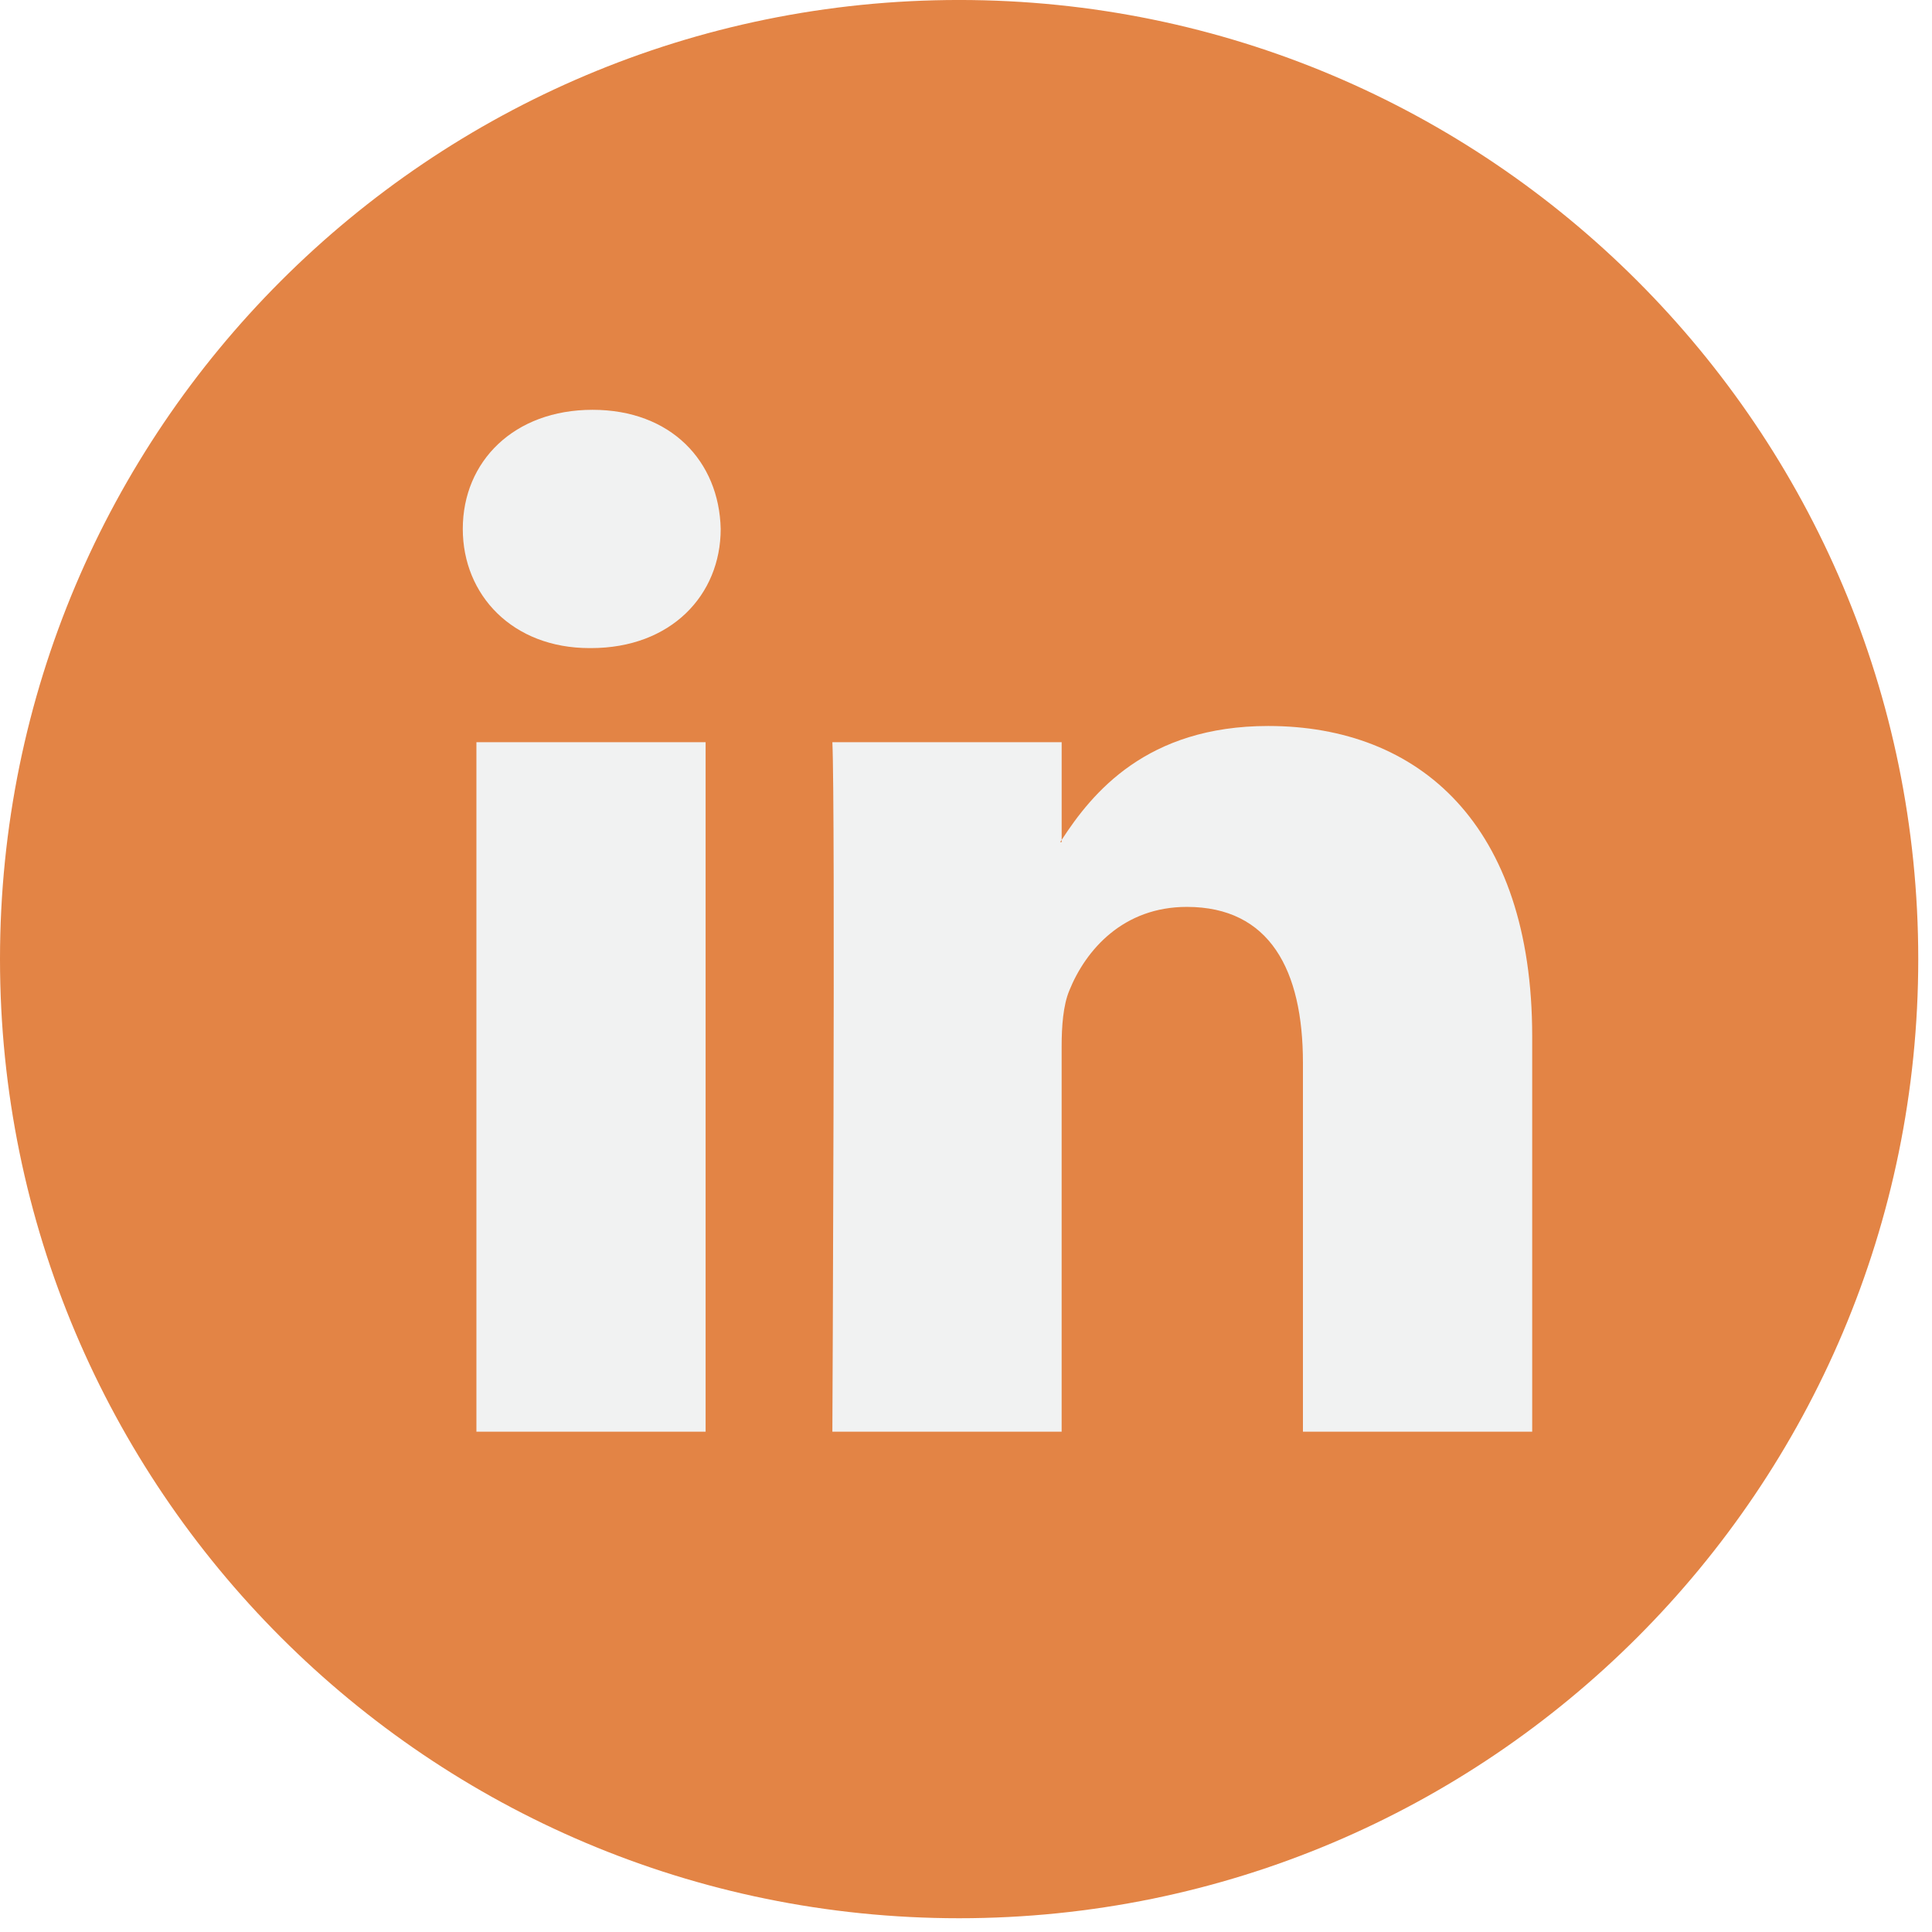
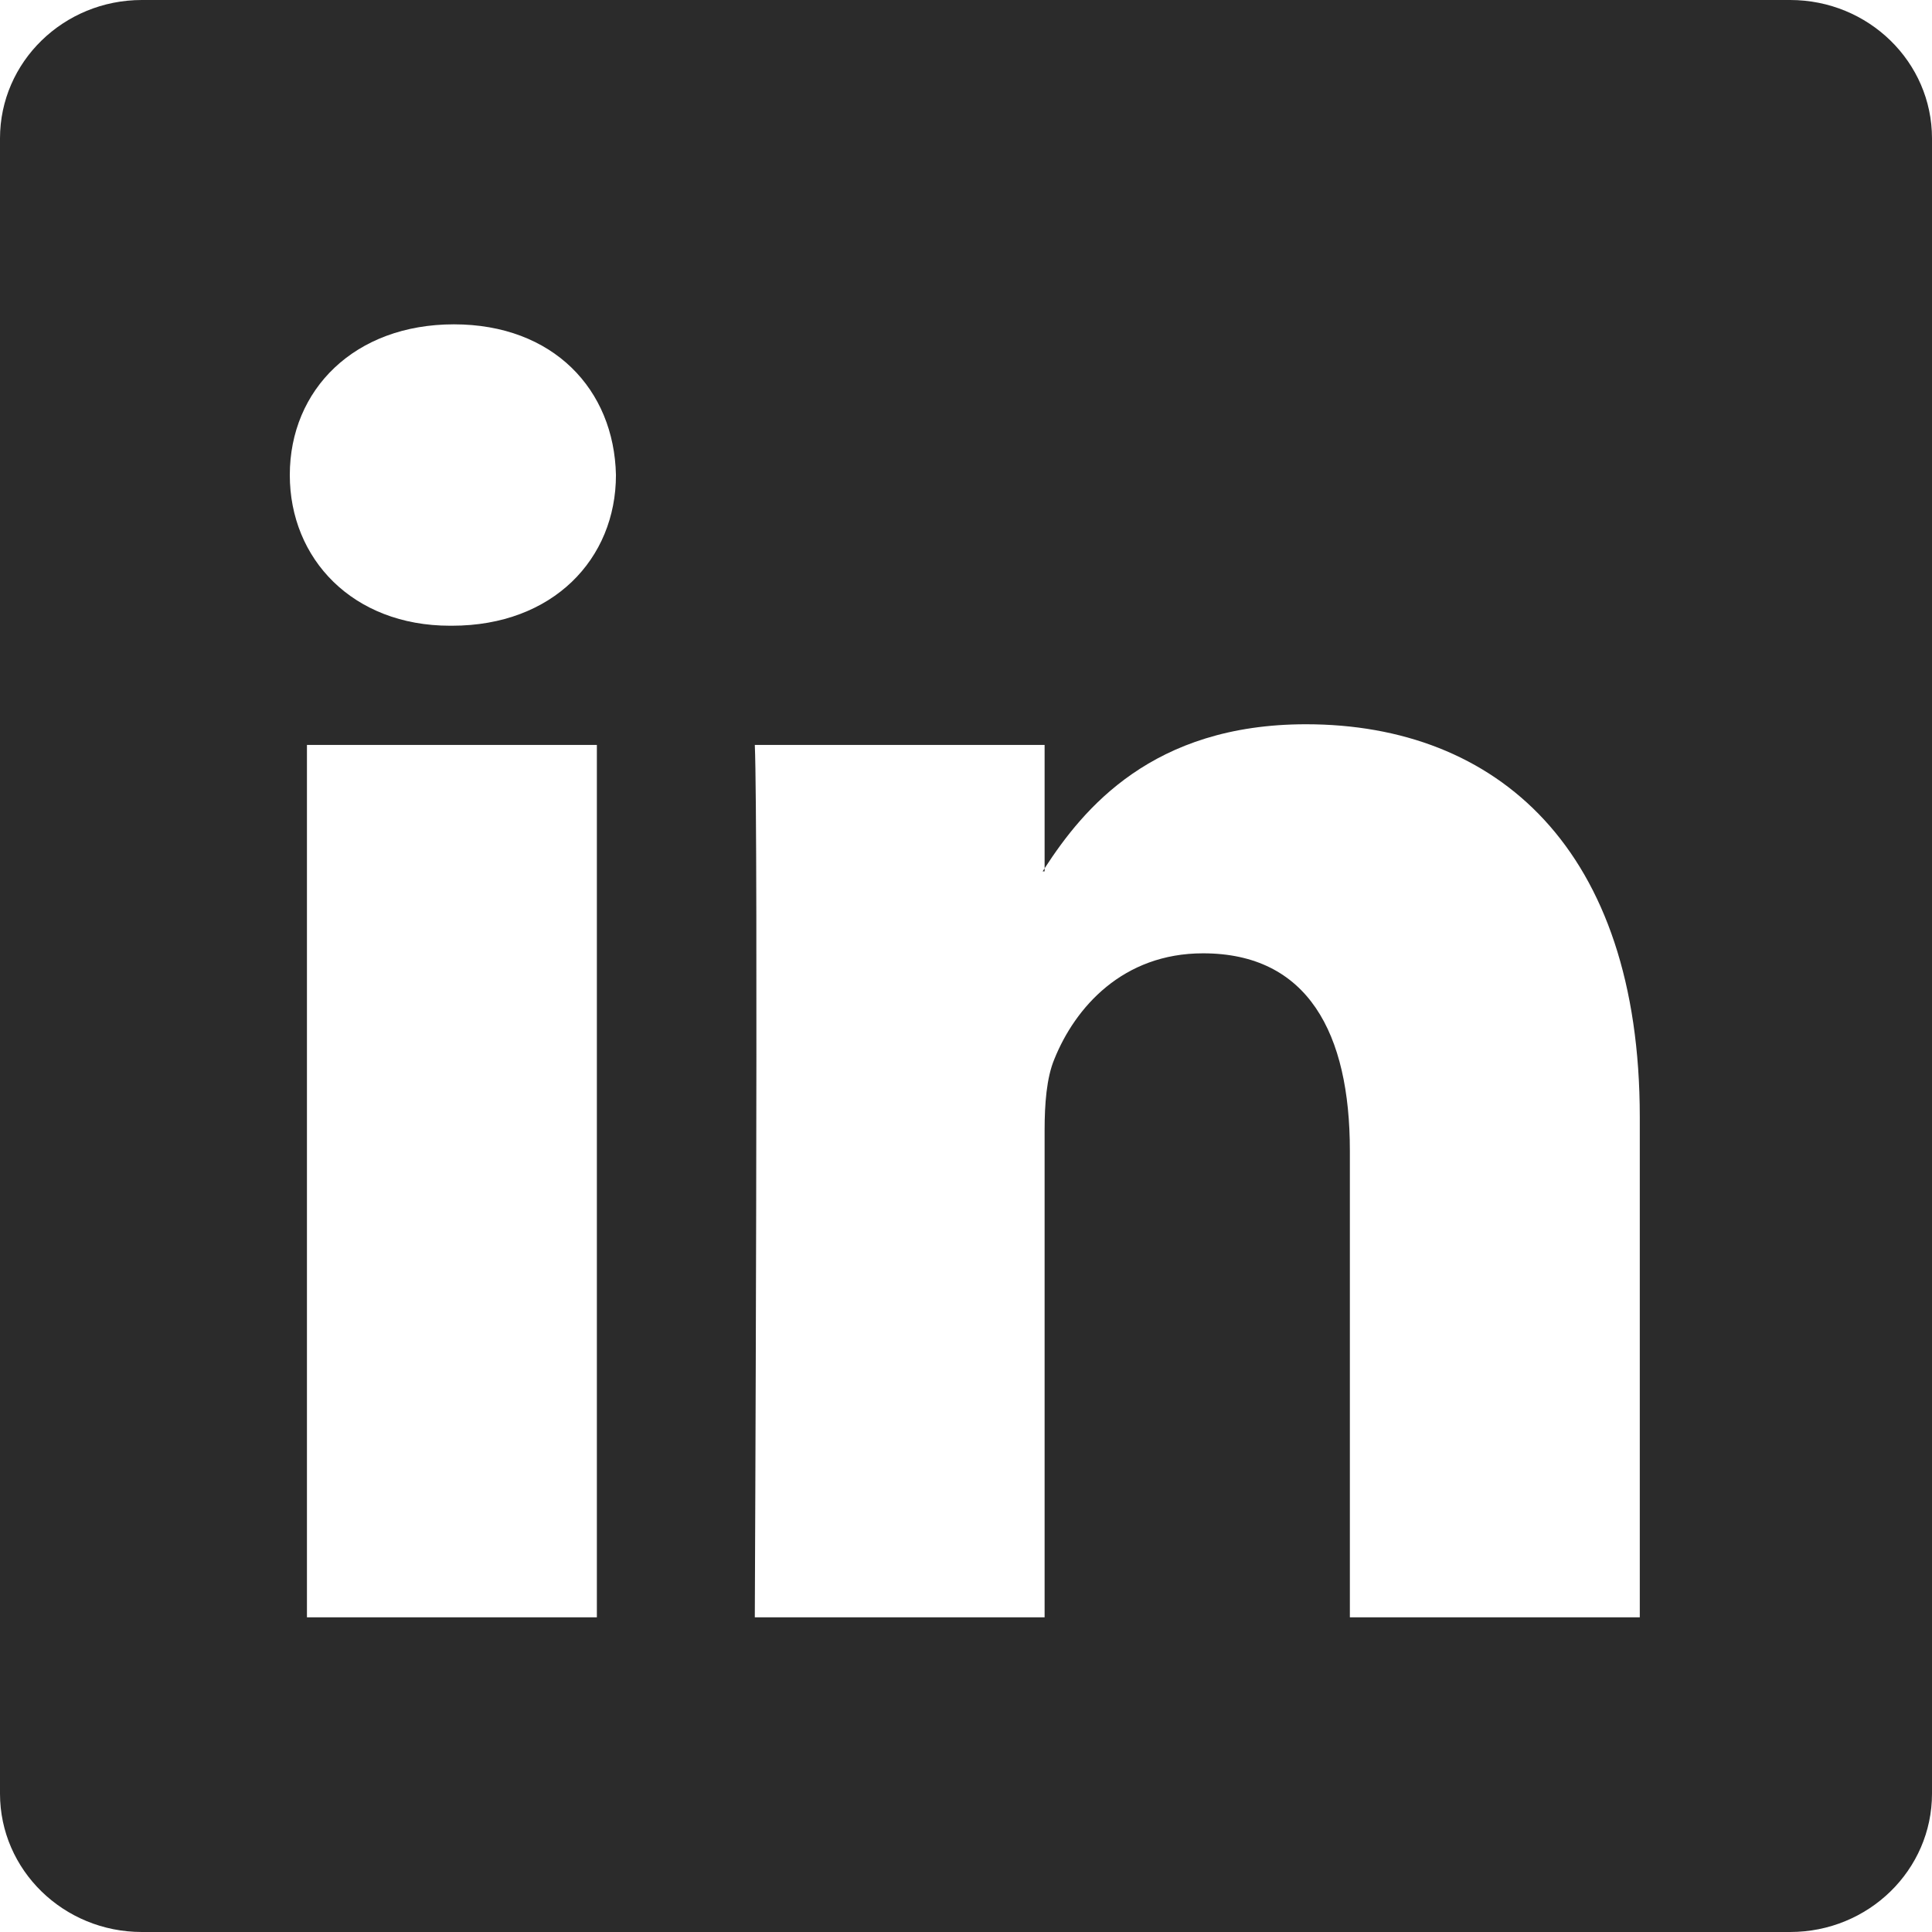
- <svg xmlns="http://www.w3.org/2000/svg" width="113" height="113" viewBox="0 0 113 113" fill="none">
-   <path d="M56.098 112.195C87.08 112.195 112.196 87.079 112.196 56.097C112.196 25.115 87.08 -0.001 56.098 -0.001C25.116 -0.001 0 25.115 0 56.097C0 87.079 25.116 112.195 56.098 112.195Z" fill="#E38445" />
-   <path d="M89.616 60.611V83.739H76.207V62.161C76.207 56.743 74.271 53.043 69.416 53.043C65.711 53.043 63.51 55.534 62.538 57.946C62.185 58.808 62.094 60.005 62.094 61.214V83.738H48.684C48.684 83.738 48.864 47.192 48.684 43.409H62.095V49.124C62.068 49.169 62.03 49.213 62.006 49.256H62.095V49.124C63.877 46.382 67.055 42.462 74.18 42.462C83.002 42.462 89.616 48.226 89.616 60.611ZM34.656 23.969C30.069 23.969 27.068 26.98 27.068 30.936C27.068 34.808 29.982 37.906 34.48 37.906H34.567C39.244 37.906 42.152 34.808 42.152 30.936C42.063 26.98 39.244 23.969 34.656 23.969ZM27.865 83.739H41.27V43.409H27.865V83.739Z" fill="#F1F2F2" />
+ <svg xmlns="http://www.w3.org/2000/svg" width="16" height="16" fill="#2b2b2b" class="bi bi-linkedin" viewBox="0 0 16 16">
+   <path d="M0 1.146C0 .513.526 0 1.175 0h13.65C15.474 0 16 .513 16 1.146v13.708c0 .633-.526 1.146-1.175 1.146H1.175C.526 16 0 15.487 0 14.854V1.146zm4.943 12.248V6.169H2.542v7.225h2.401zm-1.2-8.212c.837 0 1.358-.554 1.358-1.248-.015-.709-.52-1.248-1.342-1.248-.822 0-1.359.54-1.359 1.248 0 .694.521 1.248 1.327 1.248h.016zm4.908 8.212V9.359c0-.216.016-.432.08-.586.173-.431.568-.878 1.232-.878.869 0 1.216.662 1.216 1.634v3.865h2.401V9.25c0-2.22-1.184-3.252-2.764-3.252-1.274 0-1.845.7-2.165 1.193v.025h-.016a5.54 5.54 0 0 1 .016-.025V6.169h-2.4c.03.678 0 7.225 0 7.225h2.4z" />
</svg>
